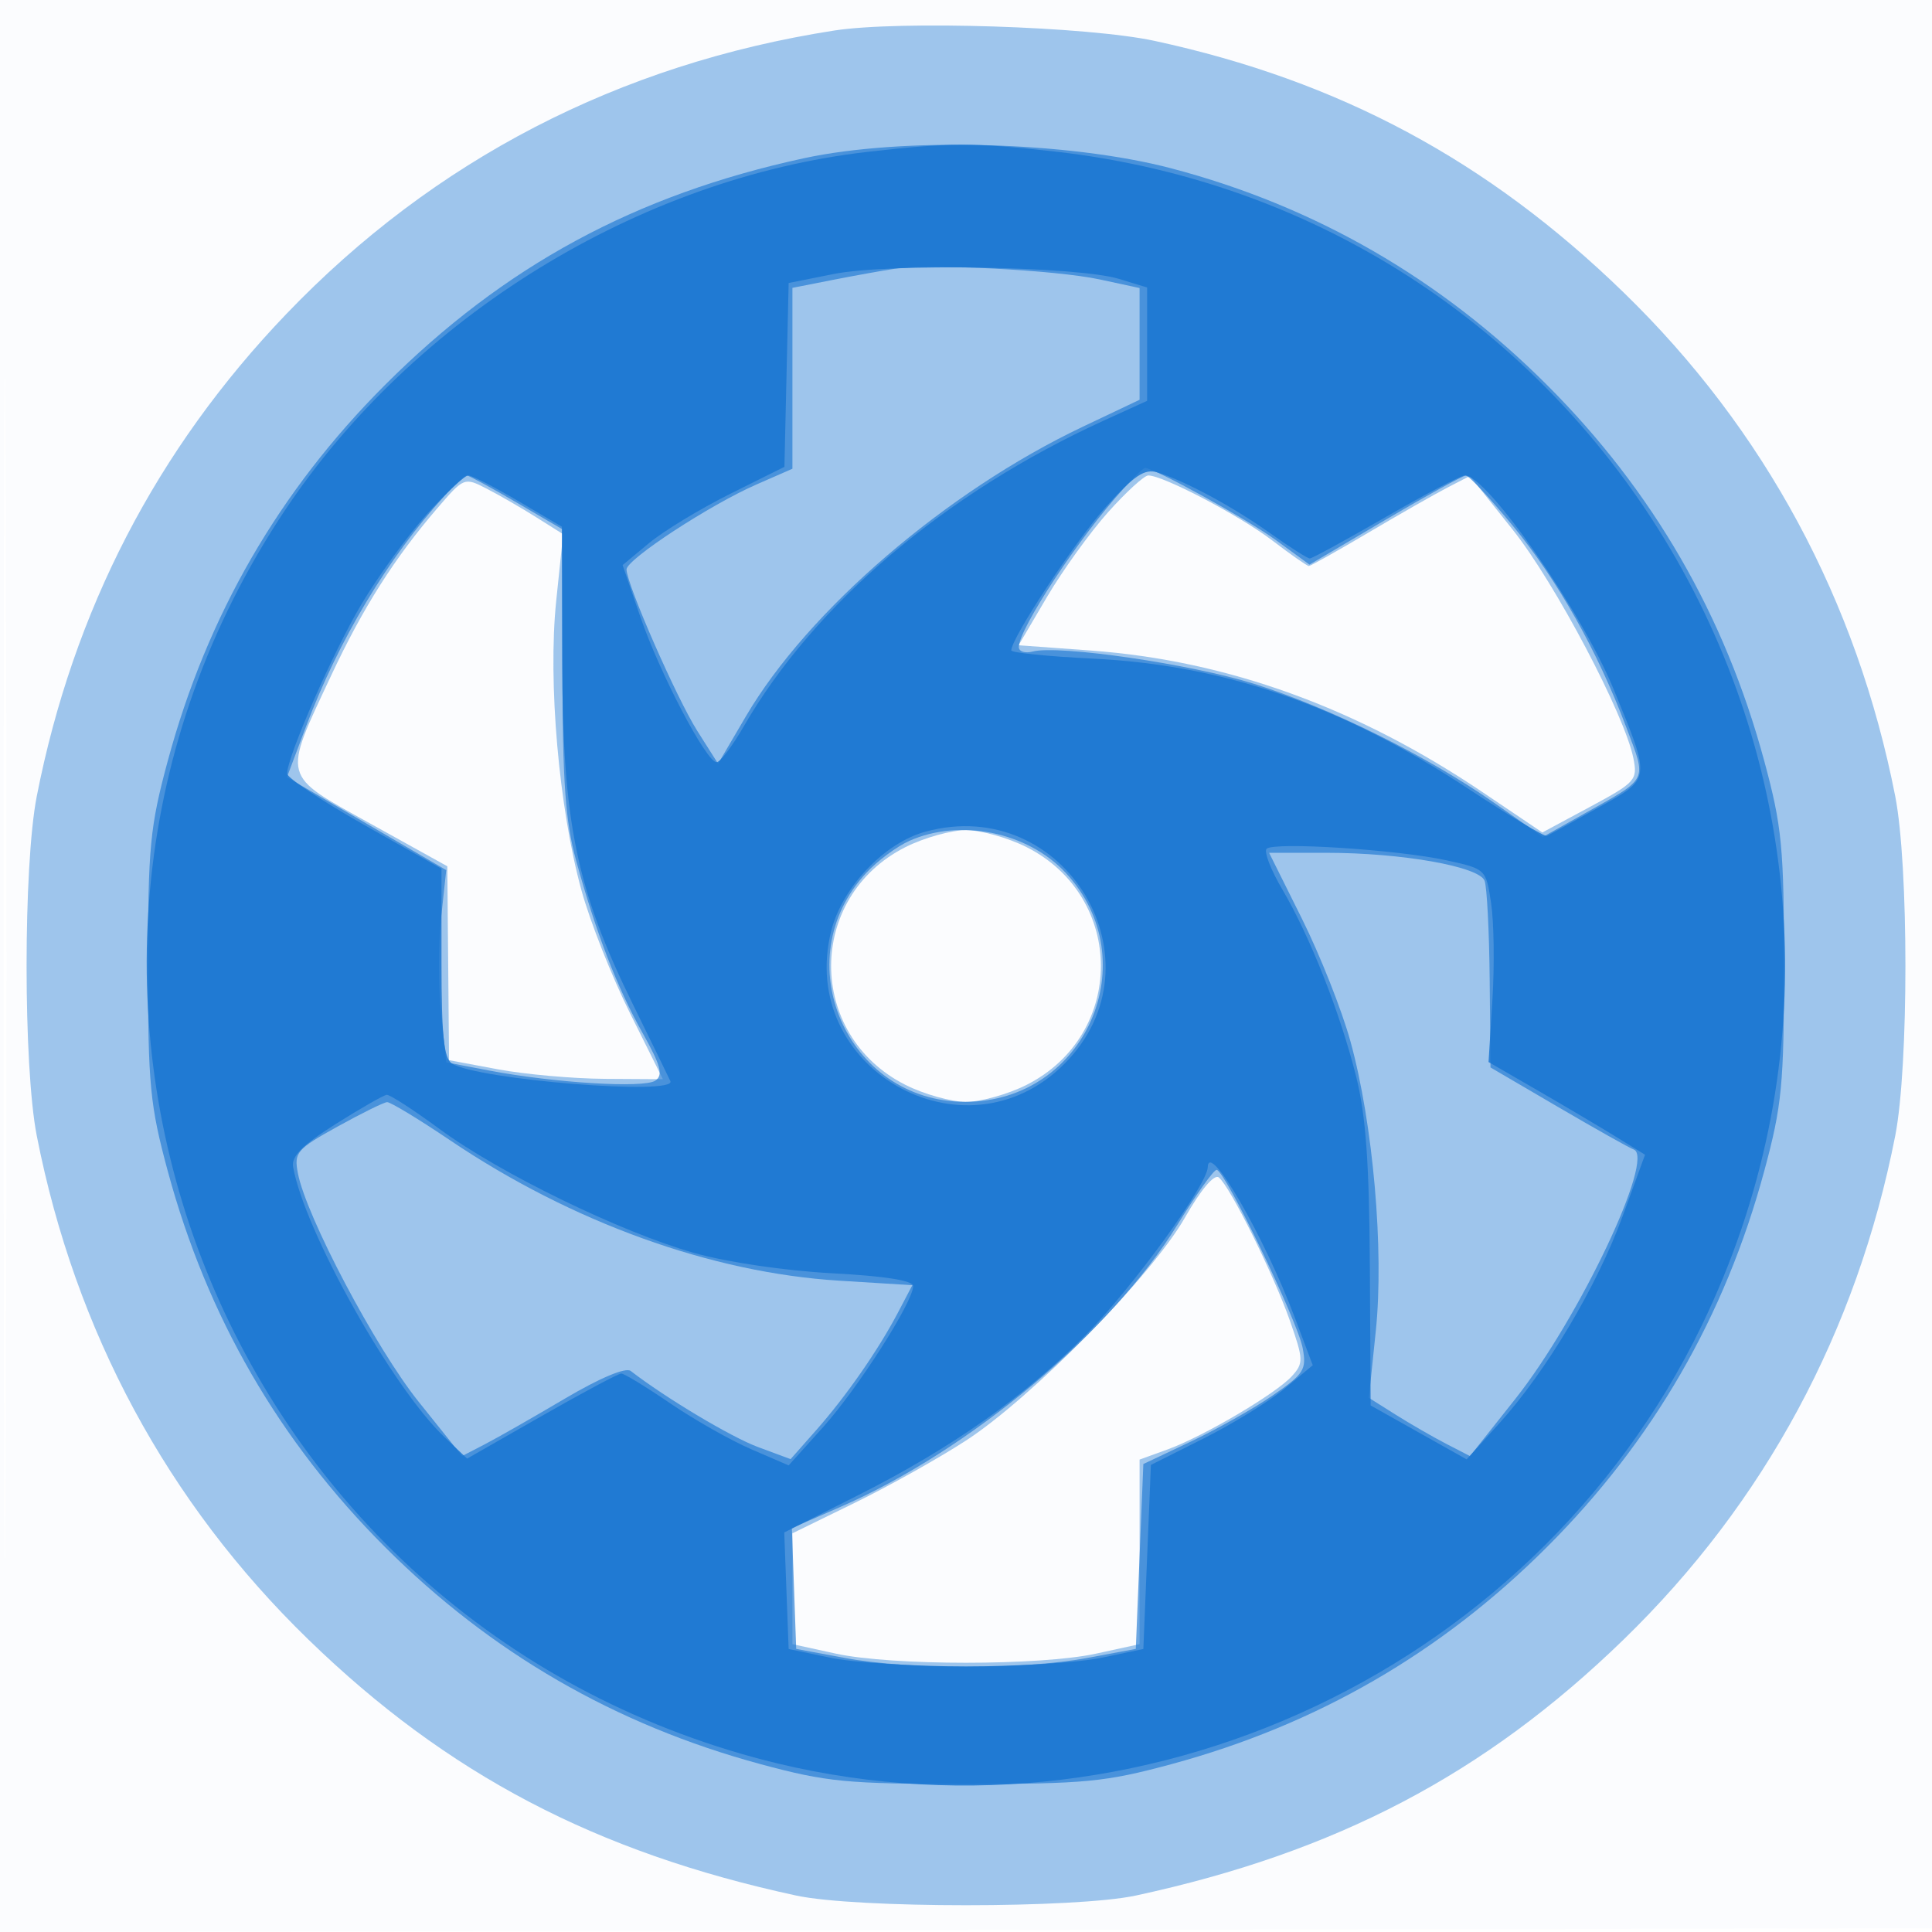
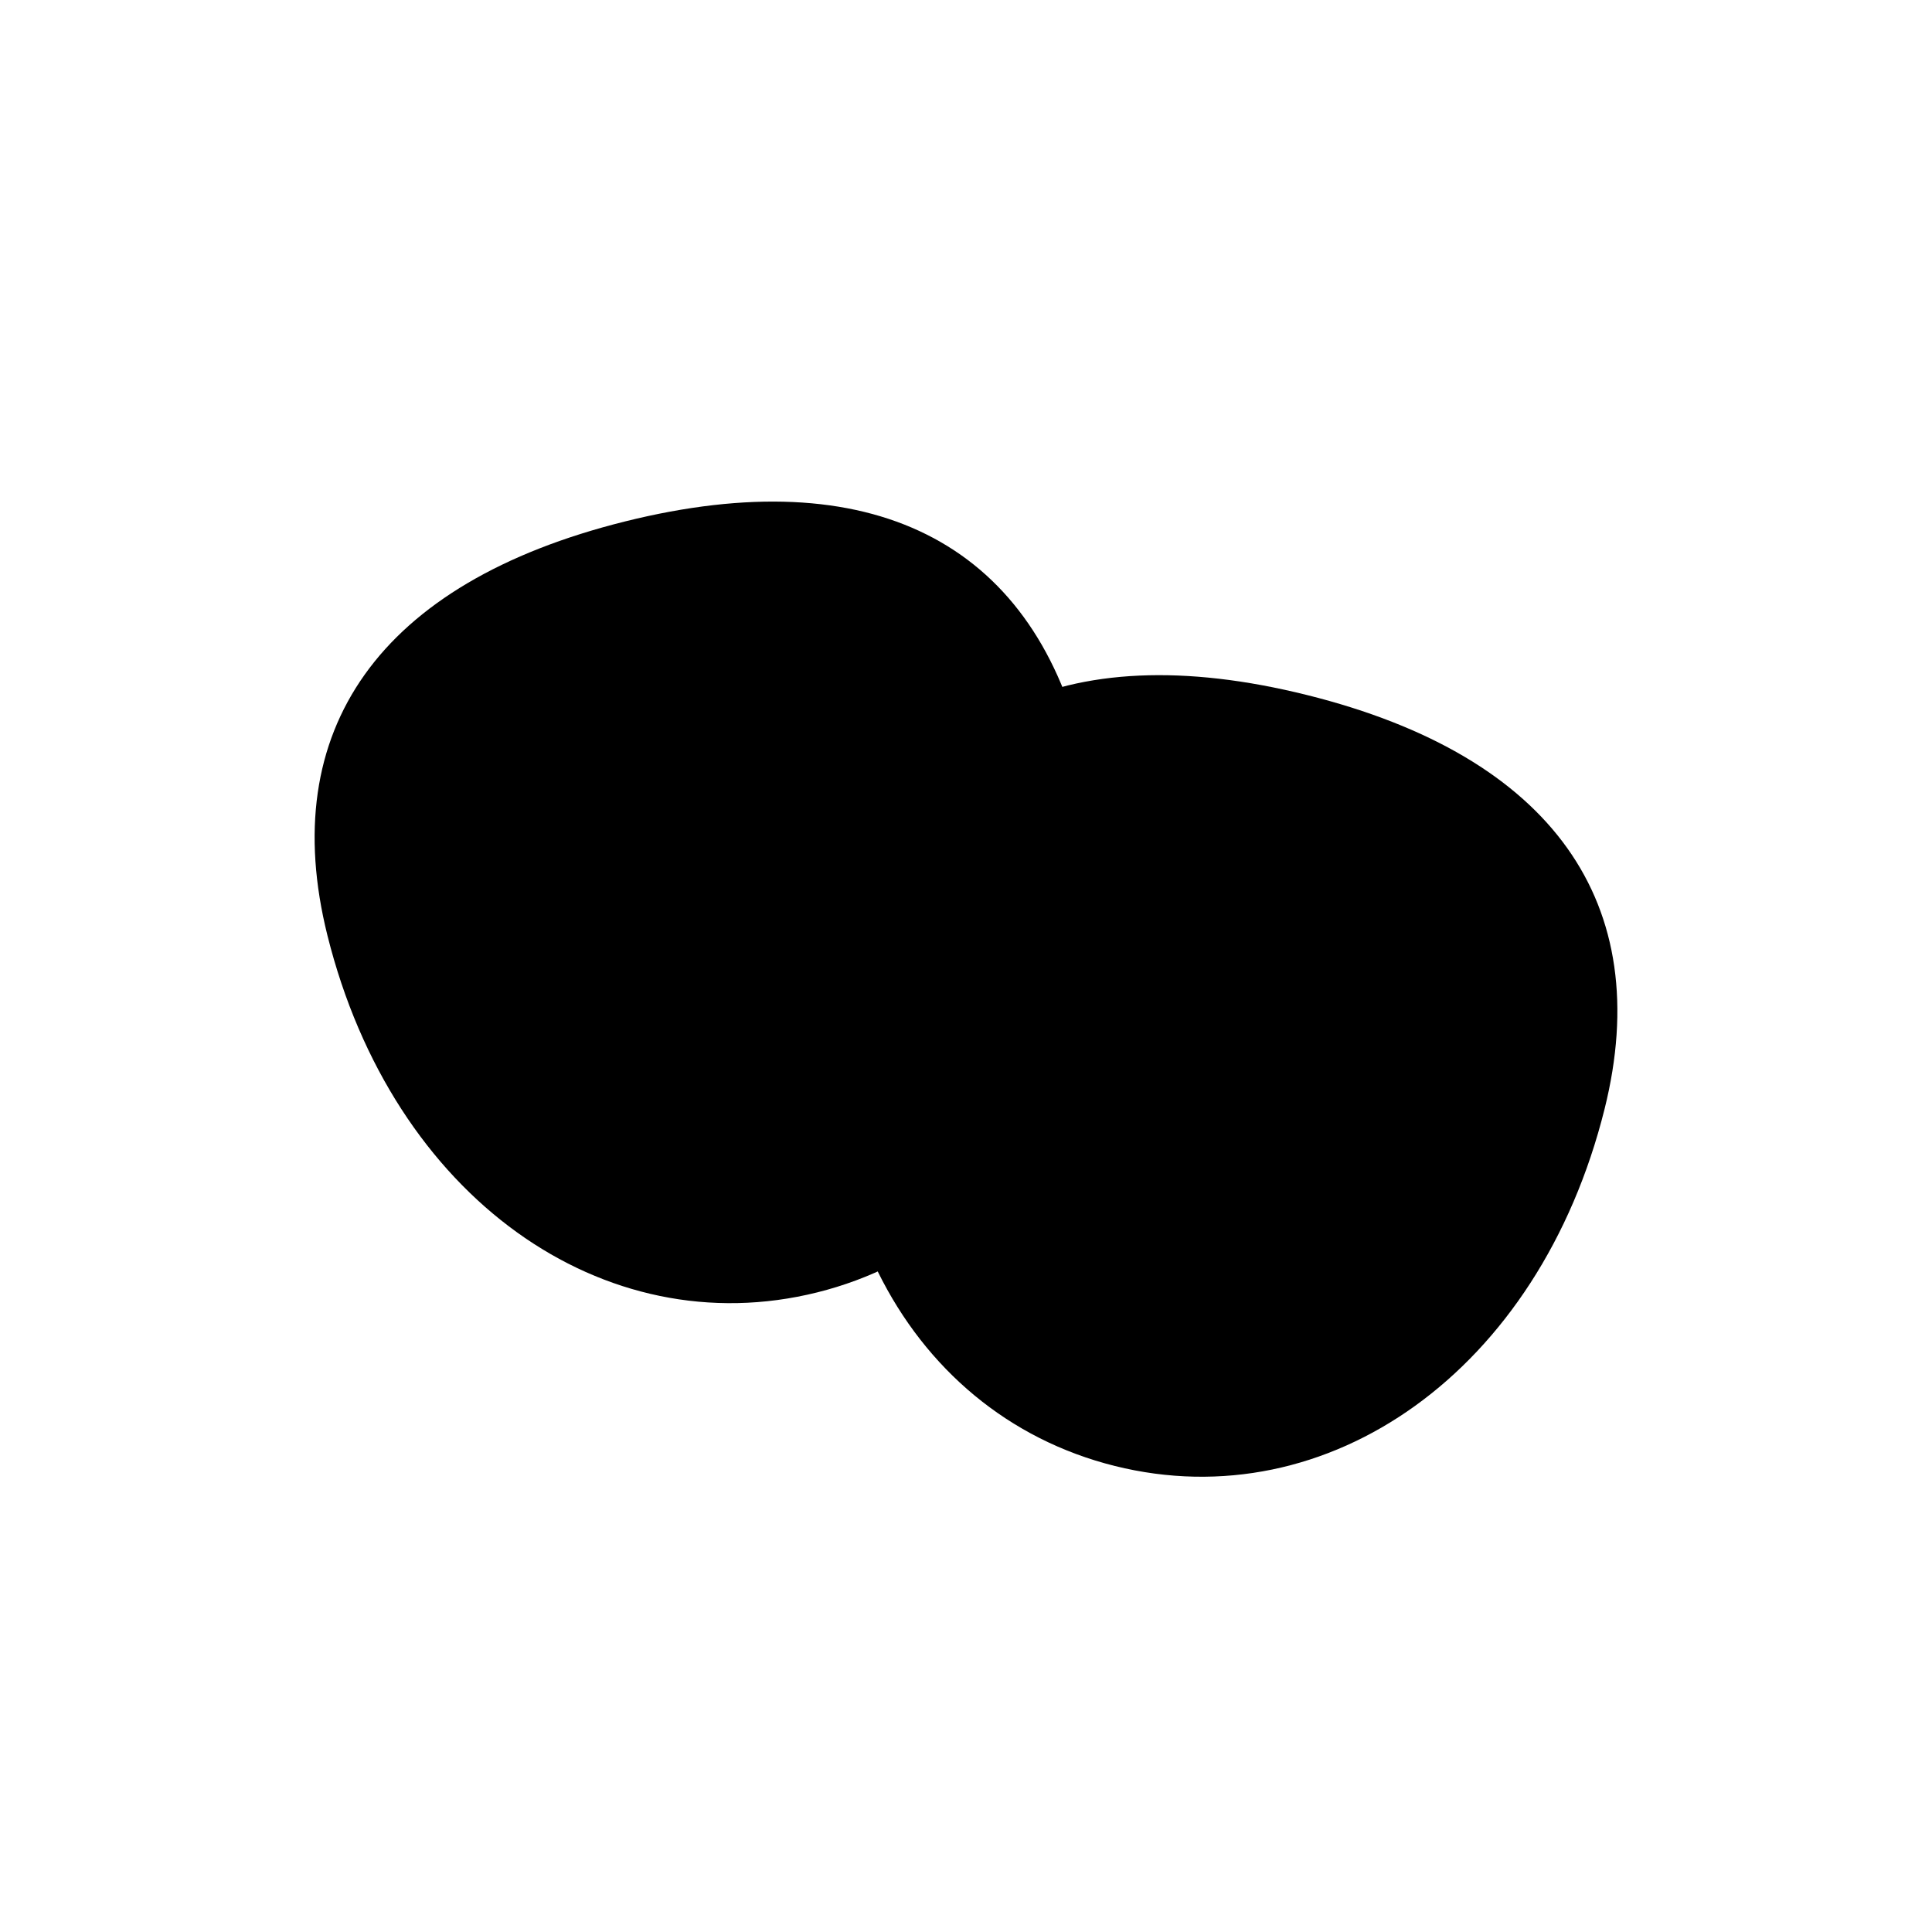
- <svg xmlns="http://www.w3.org/2000/svg" width="256" height="256">
-   <path fill-opacity=".016" d="M0 128.004v128.004l128.25-.254 128.25-.254.254-127.75L257.008 0H0v128.004m.485.496c0 70.4.119 99.053.265 63.672.146-35.38.146-92.98 0-128C.604 29.153.485 58.1.485 128.5" fill="#1976D2" fill-rule="evenodd" />
-   <path fill-opacity=".414" d="M110.5 4.051C82.037 8.492 57.508 21.188 37.936 41.608 20.753 59.537 9.701 80.895 4.873 105.5c-1.801 9.181-1.801 35.819 0 45 5.086 25.923 17.318 48.612 35.98 66.739 18.375 17.848 38.091 28.197 64.647 33.931 7.912 1.708 37.088 1.708 45 0 26.556-5.734 46.272-16.083 64.647-33.931 18.662-18.127 30.894-40.816 35.98-66.739 1.801-9.181 1.801-35.819 0-45-5.086-25.923-17.318-48.612-35.98-66.739-18.016-17.5-37.679-28.049-62.147-33.342-8.851-1.915-33.839-2.719-42.5-1.368M57.937 67.355c-5.675 6.602-9.848 13.179-14.046 22.136-6.475 13.818-6.675 13.065 5.205 19.652l10.177 5.643.114 12.846.113 12.847 6.5 1.214c3.575.667 9.951 1.235 14.169 1.26l7.669.047-4.359-8.75c-2.397-4.812-5.289-12.125-6.425-16.25-2.998-10.886-4.465-27.659-3.355-38.358l.919-8.858-3.559-2.242c-1.957-1.233-4.909-2.936-6.559-3.786-2.978-1.534-3.026-1.515-6.563 2.599m88.906.496c-2.389 2.669-6.038 7.731-8.111 11.25l-3.767 6.399 9.58.7c18.028 1.316 35.321 7.575 51.975 18.814l7.848 5.295 6.334-3.404c6.009-3.23 6.304-3.56 5.738-6.405-1.147-5.77-10.374-23.254-15.998-30.312l-5.672-7.12-3.002 1.552c-1.651.854-6.361 3.538-10.467 5.966-4.107 2.428-7.65 4.414-7.875 4.414-.225 0-2.416-1.532-4.869-3.404-4.319-3.297-14.43-8.596-16.402-8.596-.533 0-2.924 2.183-5.312 4.851M119.97 112.25c-13.123 6.629-13.123 24.871 0 31.5 2.45 1.238 6.063 2.25 8.03 2.25 1.967 0 5.58-1.012 8.03-2.25 13.123-6.629 13.123-24.871 0-31.5-2.45-1.237-6.063-2.25-8.03-2.25-1.967 0-5.58 1.013-8.03 2.25M157 161.354c-4.352 7.642-20.272 23.85-29 29.524-3.575 2.325-10.213 6.041-14.75 8.26l-8.25 4.033V217.858l5.75 1.254c7.405 1.615 27.095 1.615 34.5 0l5.75-1.254v-24.456l3.648-1.32c4.794-1.733 14.437-7.412 16.54-9.741 1.553-1.719 1.535-2.204-.269-7.341-2.19-6.233-7.905-17.753-9.416-18.979-.608-.493-2.383 1.609-4.503 5.333" fill="#1976D2" fill-rule="evenodd" />
-   <path fill-opacity=".633" d="M106.5 20.973c-22.292 4.83-39.705 14.257-55.488 30.039-14.029 14.03-23.57 30.536-28.774 49.782-2.363 8.739-2.625 11.45-2.625 27.206s.262 18.467 2.625 27.206c5.204 19.246 14.745 35.752 28.774 49.782 14.03 14.029 30.536 23.57 49.782 28.774 8.739 2.363 11.45 2.625 27.206 2.625s18.467-.262 27.206-2.625c19.246-5.204 35.752-14.745 49.782-28.774 14.029-14.03 23.57-30.536 28.774-49.782 2.363-8.739 2.625-11.45 2.625-27.206s-.262-18.467-2.625-27.206c-5.204-19.246-14.745-35.752-28.774-49.782-14.091-14.09-30.744-23.693-49.782-28.705-13.549-3.567-35.609-4.171-48.706-1.334m12 14.646c-1.65.25-5.362.92-8.25 1.489L105 38.142v23.97l-4.75 2.077c-6.192 2.707-17.255 9.944-17.232 11.273.035 1.995 6.648 17.075 9.379 21.388l2.754 4.349 3.674-6.267c8.243-14.057 26.562-29.805 44.666-38.396L151 52.973V38.166l-5.25-1.133c-5.812-1.255-22.567-2.124-27.25-1.414m30.364 29.131C143.041 71.129 135 83.305 135 85.744c0 .588.826.853 1.835.589 3.458-.904 21.048 1.663 29.357 4.284 10.03 3.165 22.999 9.592 31.774 15.747l6.466 4.535 5.534-3.108c8.572-4.815 8.255-4.157 5.513-11.444-3.799-10.092-9.099-19.497-15.061-26.725-3.004-3.642-5.79-6.614-6.19-6.605-.4.009-5.225 2.667-10.721 5.907l-9.993 5.89-4.507-3.286C165.275 68.808 152.92 62 151.716 62c-.188 0-1.472 1.237-2.852 2.75m-90 1C51.41 73.915 44.842 84.856 40.56 96.241l-2.536 6.741 10.552 6.155 10.552 6.156-.681 6.353c-.374 3.495-.372 9.226.004 12.737l.683 6.383 5.683 1.085c8.602 1.642 20.516 2.366 22.019 1.338 1.068-.73.728-1.998-1.686-6.301-3.395-6.053-6.18-13.281-8.819-22.888-1.413-5.145-1.79-10.397-1.808-25.188L74.5 70.123l-6.088-3.561C65.063 64.603 62.11 63 61.849 63c-.261 0-1.605 1.237-2.985 2.75m61.636 45.667c-1.65.737-4.209 2.632-5.686 4.211-10.782 11.526-2.66 30.372 13.089 30.372 15.938 0 24.142-18.76 13.283-30.373-5.038-5.388-13.972-7.206-20.686-4.21m52.021 10.333c2.397 4.813 5.289 12.125 6.425 16.25 2.998 10.886 4.465 27.659 3.355 38.358l-.919 8.858 3.559 2.242c1.957 1.233 4.972 2.97 6.7 3.861l3.141 1.62 5.984-7.548c8.468-10.679 18.616-32.069 15.696-33.084-.529-.184-5.012-2.704-9.962-5.6l-9-5.265-.109-11.634c-.061-6.398-.364-12.295-.675-13.105-.725-1.891-10.983-3.703-20.967-3.703h-7.587l4.359 8.75M44.704 149.289c-5.391 2.986-5.757 3.417-5.238 6.149 1.091 5.733 10.297 23.167 15.988 30.278l5.776 7.216 3.002-1.552c1.651-.854 6.432-3.58 10.625-6.059 4.62-2.731 8.054-4.175 8.714-3.664 4.628 3.577 13.301 8.762 16.873 10.086l4.316 1.6 3.37-3.816c3.99-4.517 8.242-10.633 10.867-15.629l1.893-3.603-9.695-.598c-16.92-1.046-35.444-7.731-51.57-18.613-4.144-2.796-7.893-5.066-8.33-5.045-.437.022-3.403 1.484-6.591 3.25m111.329 12.97c-8.786 14.244-27.564 29.962-44.73 37.44l-6.376 2.778.286 8.006.287 8.007 6.5 1.208c8.333 1.549 23.668 1.549 32 0l6.5-1.209.5-12.249.5-12.249 6.276-2.966c3.452-1.63 8.335-4.381 10.851-6.113 4.167-2.866 4.523-3.428 3.986-6.28-.682-3.621-10.343-23.636-11.403-23.623-.39.004-2.72 3.267-5.177 7.25" fill="#1976D2" fill-rule="evenodd" />
-   <path fill-opacity=".833" d="M115 20.118C84.682 23.586 54.789 41.994 37.68 67.73-3.021 128.953 27.51 211.9 98.296 232.413c50.062 14.507 104.459-9.792 127.215-56.827C258.3 107.81 214.472 28.41 139.666 20.069c-10.711-1.194-13.857-1.188-24.666.049m-4.5 16.181l-6 1.201-.28 12.178-.28 12.179-7.22 3.599c-3.971 1.98-8.795 4.91-10.72 6.51l-3.5 2.91 2.334 6.812C87.393 89.16 93.598 101 94.954 101c.471 0 2.089-2.137 3.596-4.75 9.336-16.183 26.726-30.955 47.7-40.518l5.75-2.621V38.094l-3.75-1.144c-5.437-1.658-30.556-2.091-37.75-.651m36.061 30.844C142.51 71.649 134 84.546 134 86.18c0 .31 4.838.799 10.75 1.087 17.603.858 33.113 6.239 49.915 17.316 5.371 3.542 10.015 6.322 10.319 6.178.304-.143 3.341-1.819 6.75-3.723 7.107-3.97 7.052-3.561 2.109-15.64C209.616 81.068 197.061 63 194.11 63c-.524 0-5.238 2.475-10.478 5.5-5.239 3.025-9.774 5.5-10.077 5.5-.303 0-2.689-1.521-5.303-3.38-4.927-3.505-11.193-6.882-14.883-8.021-1.702-.526-3.071.388-6.808 4.544m-90.026 1.029c-2.558 2.845-6.464 8.226-8.681 11.958-3.706 6.237-9.746 20.006-9.814 22.37-.016.55 4.581 3.611 10.216 6.803l10.244 5.802v12.483c0 9.611.322 12.681 1.398 13.348 3.467 2.146 29.807 4.253 28.929 2.314-.187-.412-2.439-5.025-5.004-10.25-7.445-15.161-9.276-24.064-9.326-45.352l-.043-17.851-5.771-3.399C65.508 64.529 62.522 63 62.048 63c-.474 0-2.955 2.328-5.513 5.172m66.085 42.031c-5.429 1.479-11.024 7.375-12.478 13.148C105.571 141.503 127.79 154.21 141 141c13.493-13.493.151-35.847-18.38-30.797m45.208 2.27c-.369.387.572 2.813 2.091 5.39 3.672 6.227 7.668 16.356 9.778 24.784 1.284 5.128 1.741 11.474 1.817 25.216l.102 18.364 6.362 3.573 6.361 3.573 4.296-4.745c6.263-6.918 12.985-18.203 16.375-27.493l2.965-8.125-3.737-2.311c-2.056-1.271-6.722-4.035-10.369-6.143l-6.63-3.832.513-8.233c.283-4.528.206-10.283-.17-12.79-.68-4.54-.702-4.561-5.882-5.699-6.478-1.422-22.966-2.478-23.872-1.529M44.5 148.928c-4.405 2.781-5.911 4.291-5.665 5.68 1.497 8.459 13.101 29.194 20.024 35.778l3.035 2.886 9.868-5.636c5.427-3.1 10.181-5.636 10.564-5.636.383 0 3.299 1.776 6.479 3.947 3.181 2.171 8.013 4.91 10.739 6.086l4.956 2.139 4.54-5.042c4.589-5.096 11.96-16.631 11.96-18.716 0-.736-3.755-1.33-10.75-1.701-6.206-.33-13.92-1.465-18.25-2.686-9.699-2.736-25.808-10.574-33.753-16.423-3.439-2.532-6.589-4.572-7-4.534-.411.039-3.447 1.775-6.747 3.858m115.533 5.738c-.066 2.336-10.026 16.03-16.166 22.227-8.065 8.141-17.827 15.013-30.159 21.23l-9.791 4.937.291 7.72.292 7.72 5.5 1.154c3.025.634 11.125 1.153 18 1.153s14.975-.519 18-1.153l5.5-1.154.5-12.195.5-12.195 7-3.515c3.85-1.934 8.675-4.906 10.723-6.605l3.722-3.09-2.347-6.236c-4.096-10.882-11.461-23.619-11.565-19.998" fill="#1976D2" fill-rule="evenodd" />
+ <svg xmlns="http://www.w3.org/2000/svg" viewBox="0 0 512 512">
+   <g transform="translate(322 282) rotate(14) scale(1.12)">
+     <path d="M0-90C60-90 92-62 92-12C92 52 52 98 0 98C-52 98-92 52-92-12C-92-62-60-90 0-90Z" />
+   </g>
+   <g transform="translate(190 236) rotate(-14) scale(1.12)">
+     <path d="M0-90C60-90 92-62 92-12C92 52 52 98 0 98C-52 98-92 52-92-12C-92-62-60-90 0-90Z" />
+   </g>
</svg>
